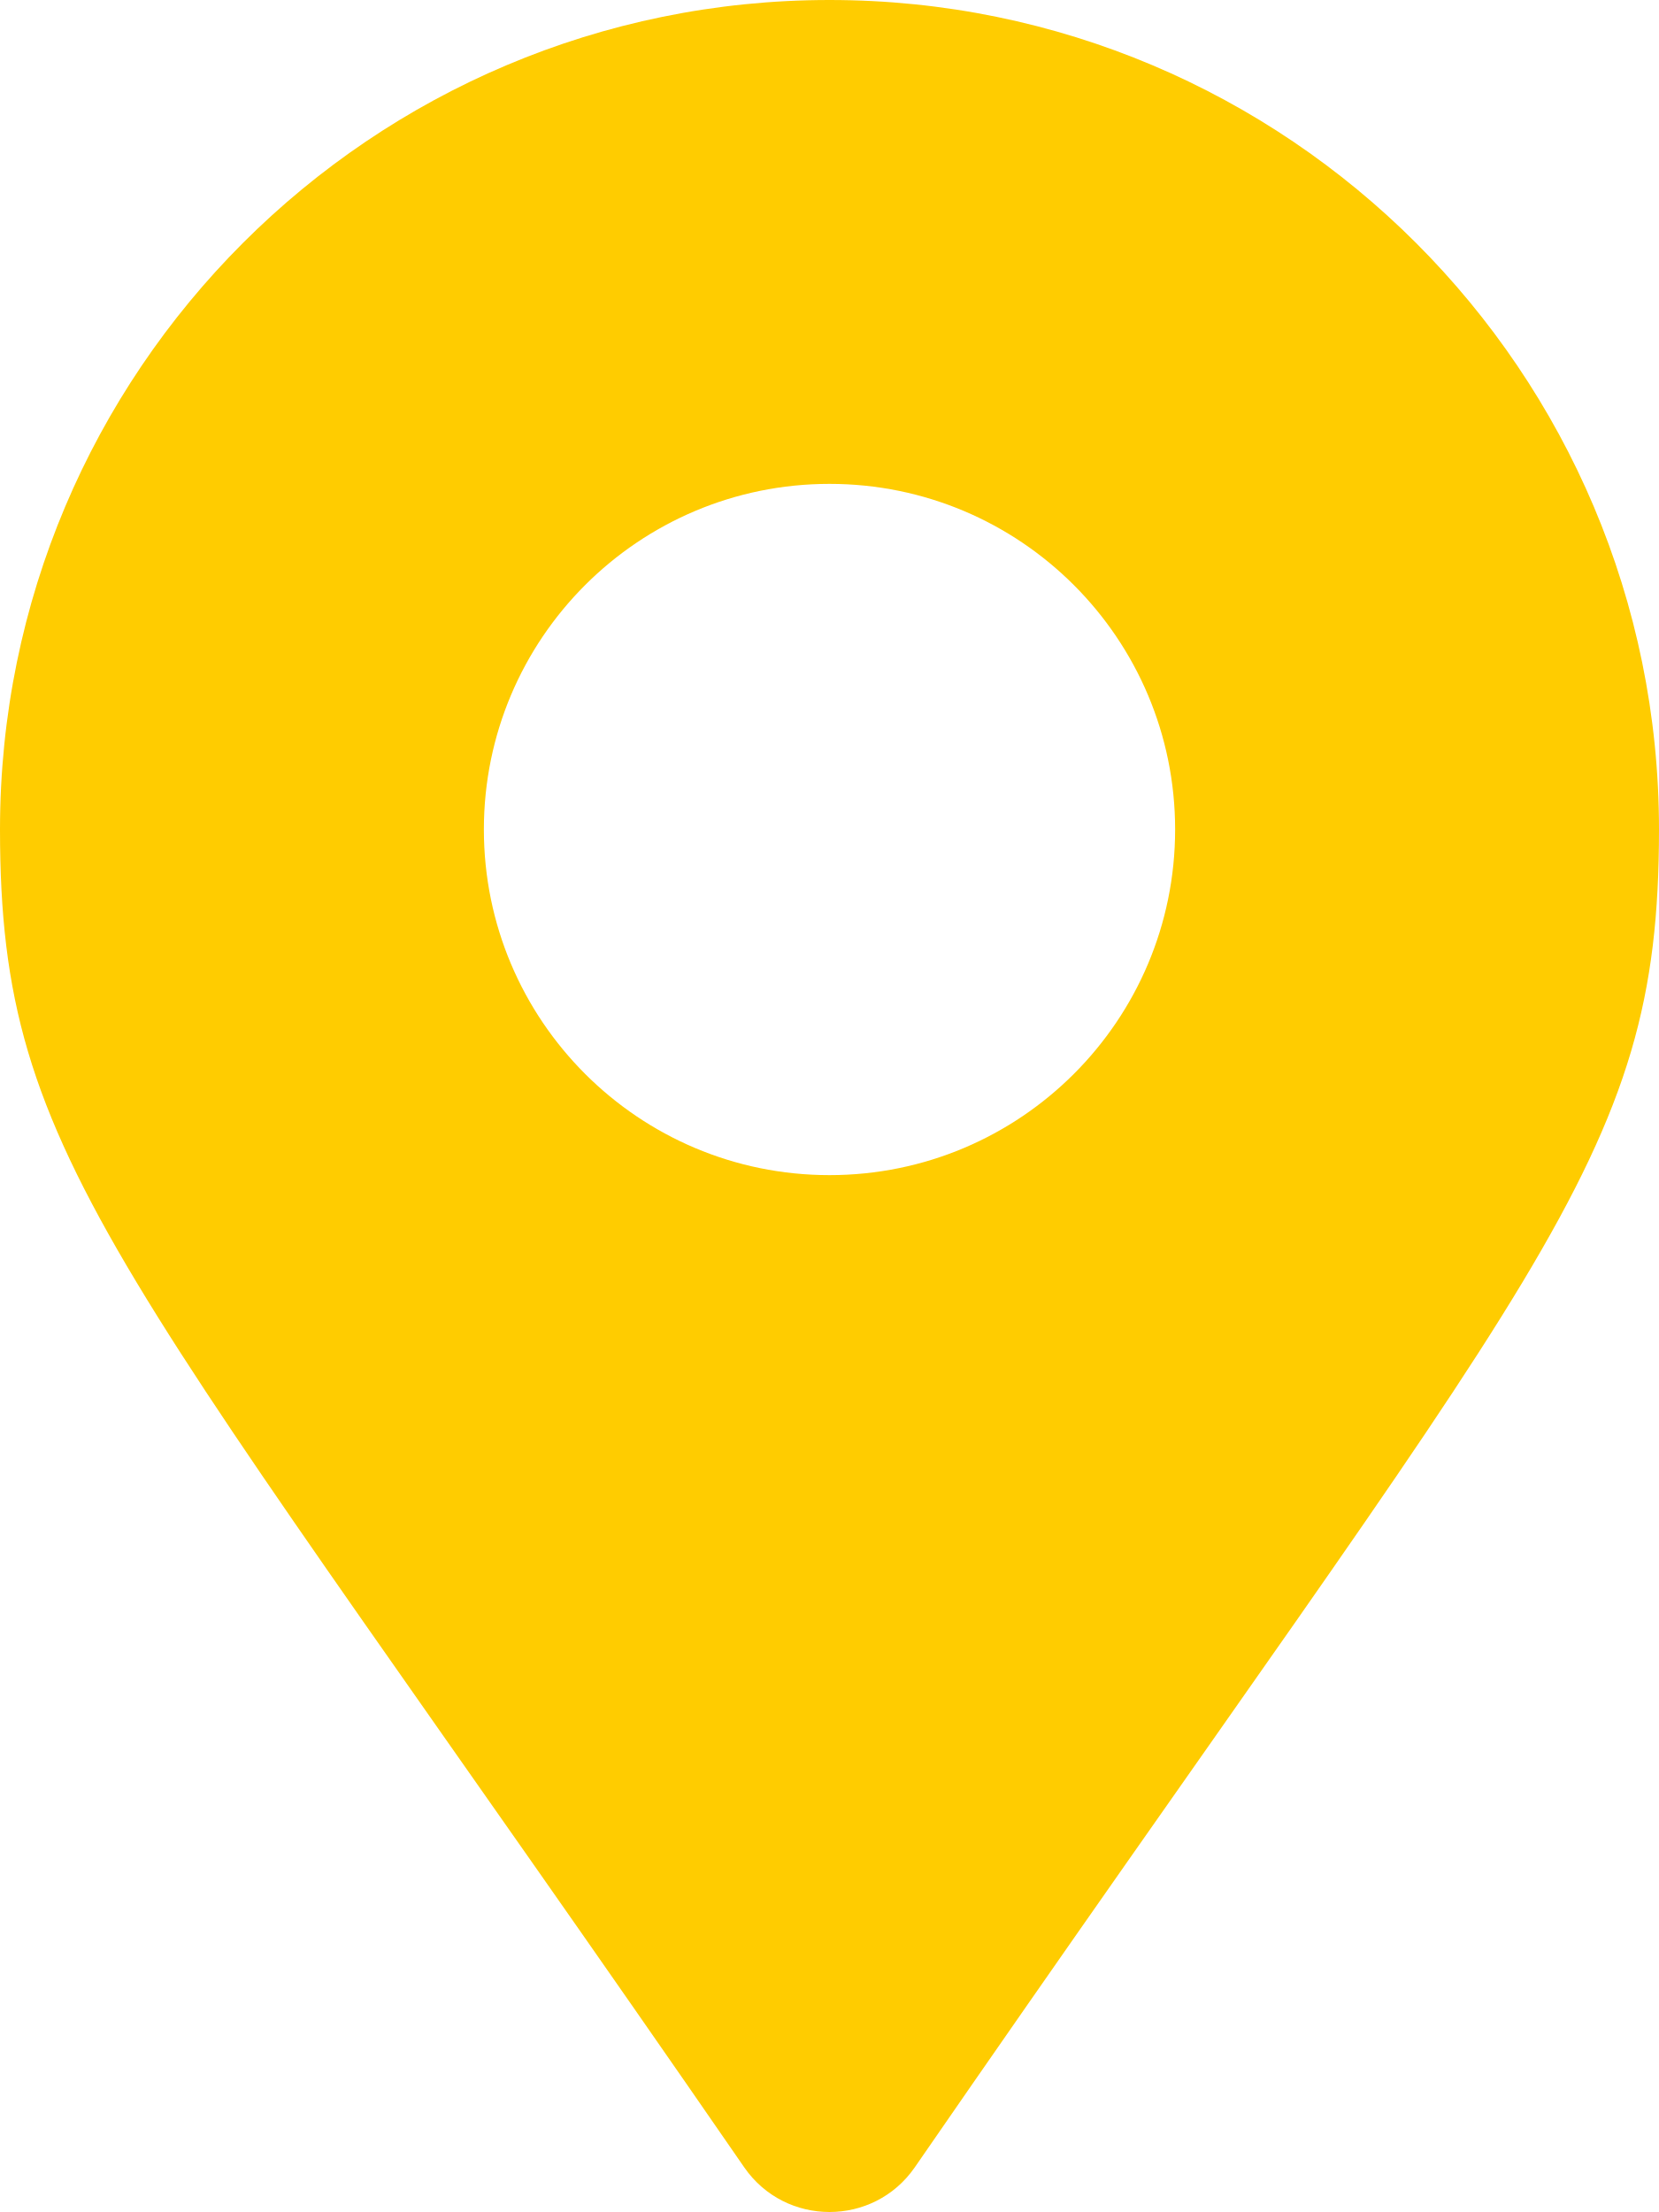
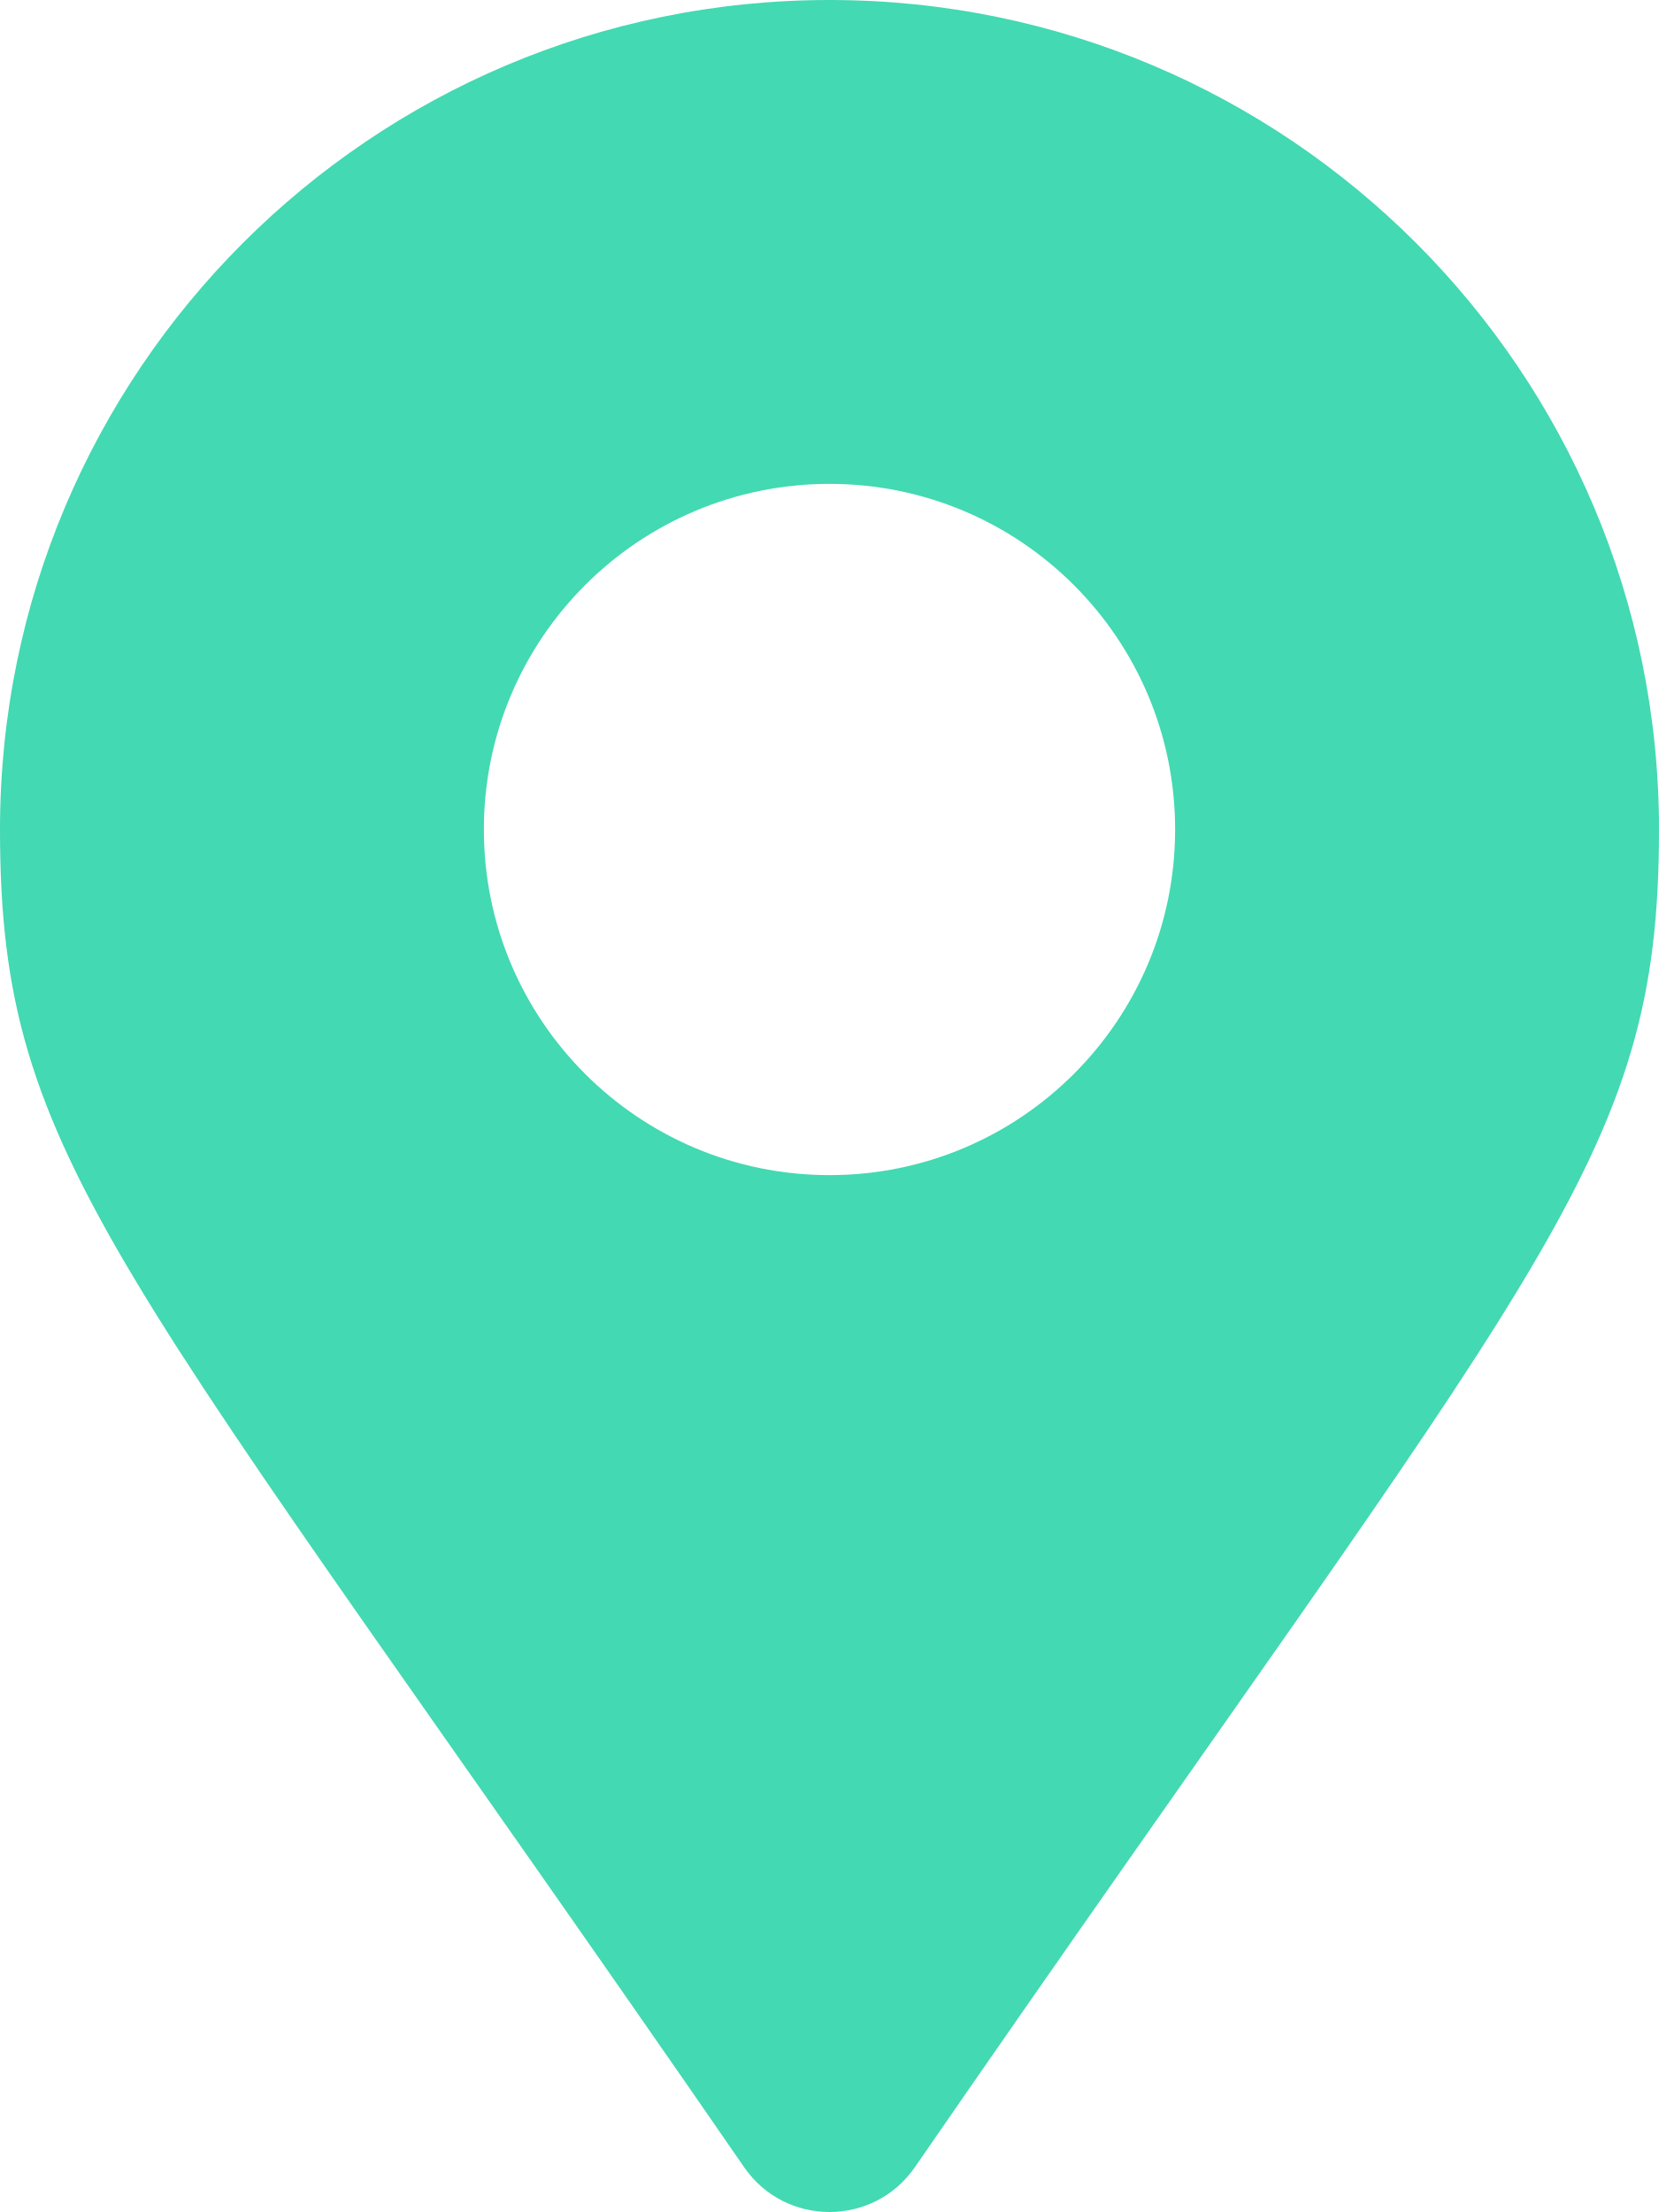
<svg xmlns="http://www.w3.org/2000/svg" aria-hidden="true" focusable="false" data-prefix="fas" data-icon="map-marker-alt" role="img" viewBox="0 0 384 512">
-   <path fill="#ffcc00" d="M172.268 501.67C26.97 291.031 0 269.413 0 192 0 85.961 85.961 0 192 0s192 85.961 192 192c0 77.413-26.97 99.031-172.268 309.67-9.535 13.774-29.93 13.773-39.464 0zM192 272c44.183 0 80-35.817 80-80s-35.817-80-80-80-80 35.817-80 80 35.817 80 80 80z" />
+   <path fill="#43d9b2" d="M172.268 501.67C26.97 291.031 0 269.413 0 192 0 85.961 85.961 0 192 0s192 85.961 192 192c0 77.413-26.97 99.031-172.268 309.67-9.535 13.774-29.93 13.773-39.464 0zM192 272c44.183 0 80-35.817 80-80s-35.817-80-80-80-80 35.817-80 80 35.817 80 80 80z" />
</svg>
